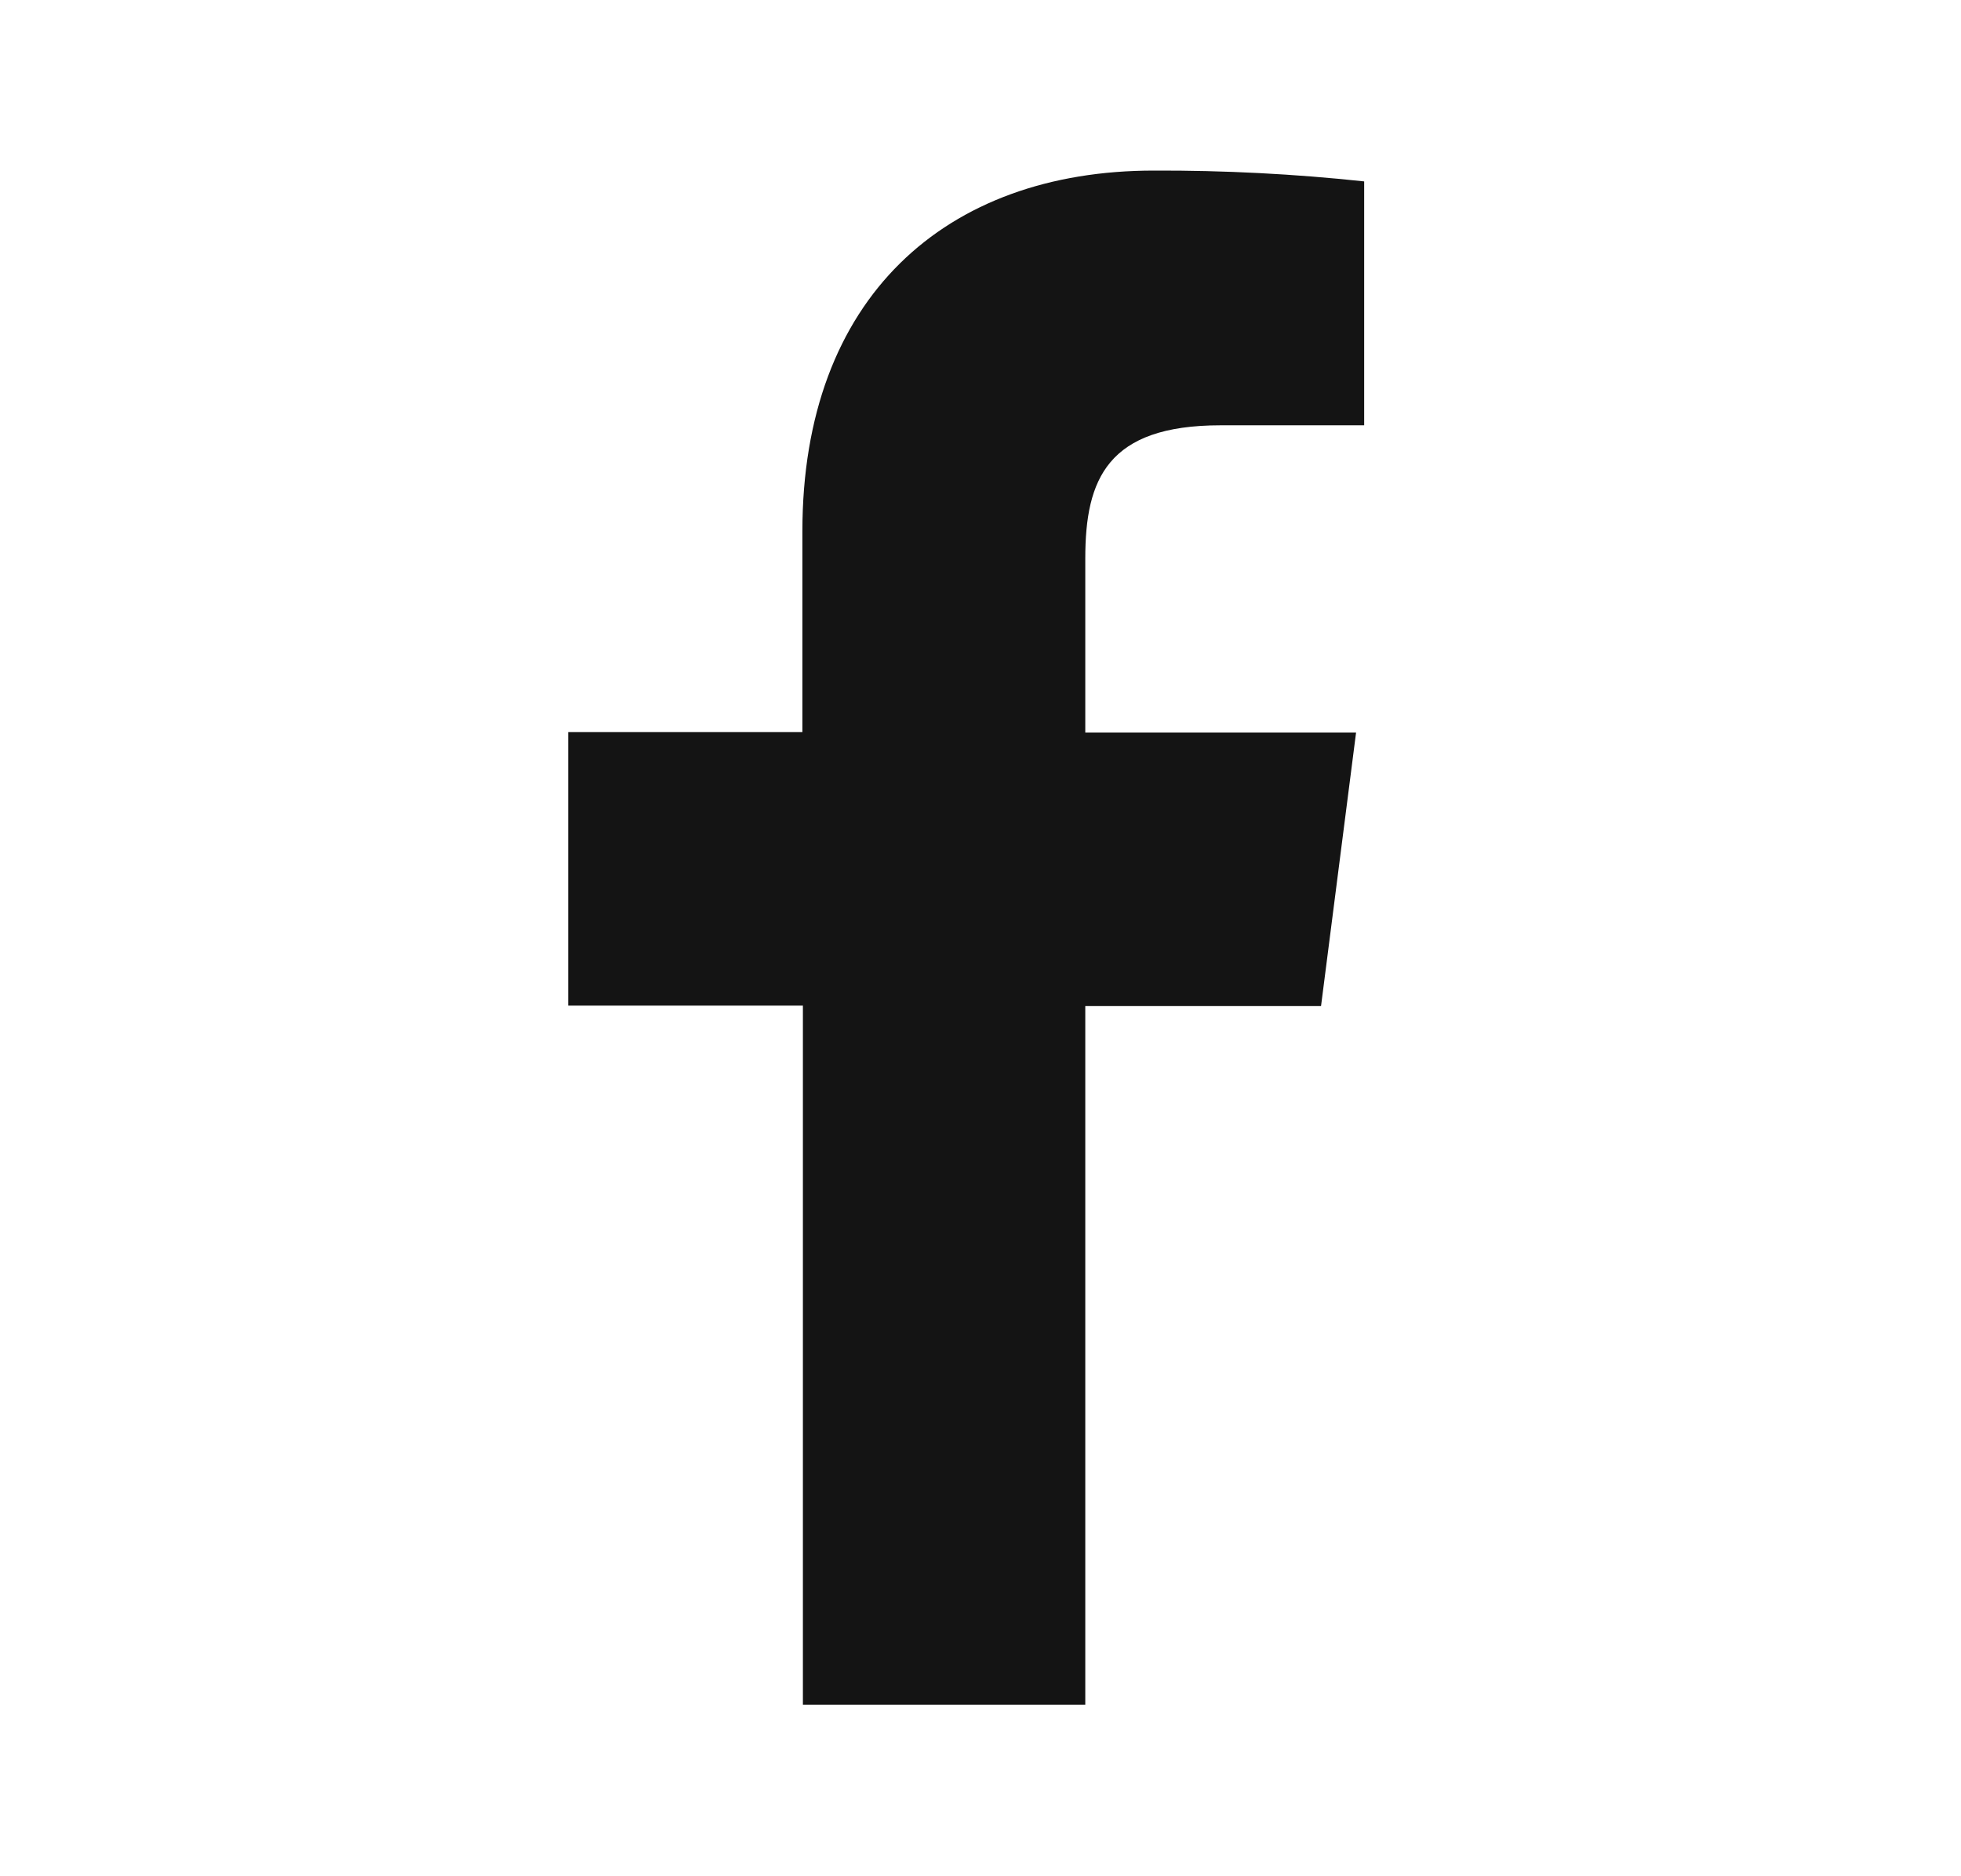
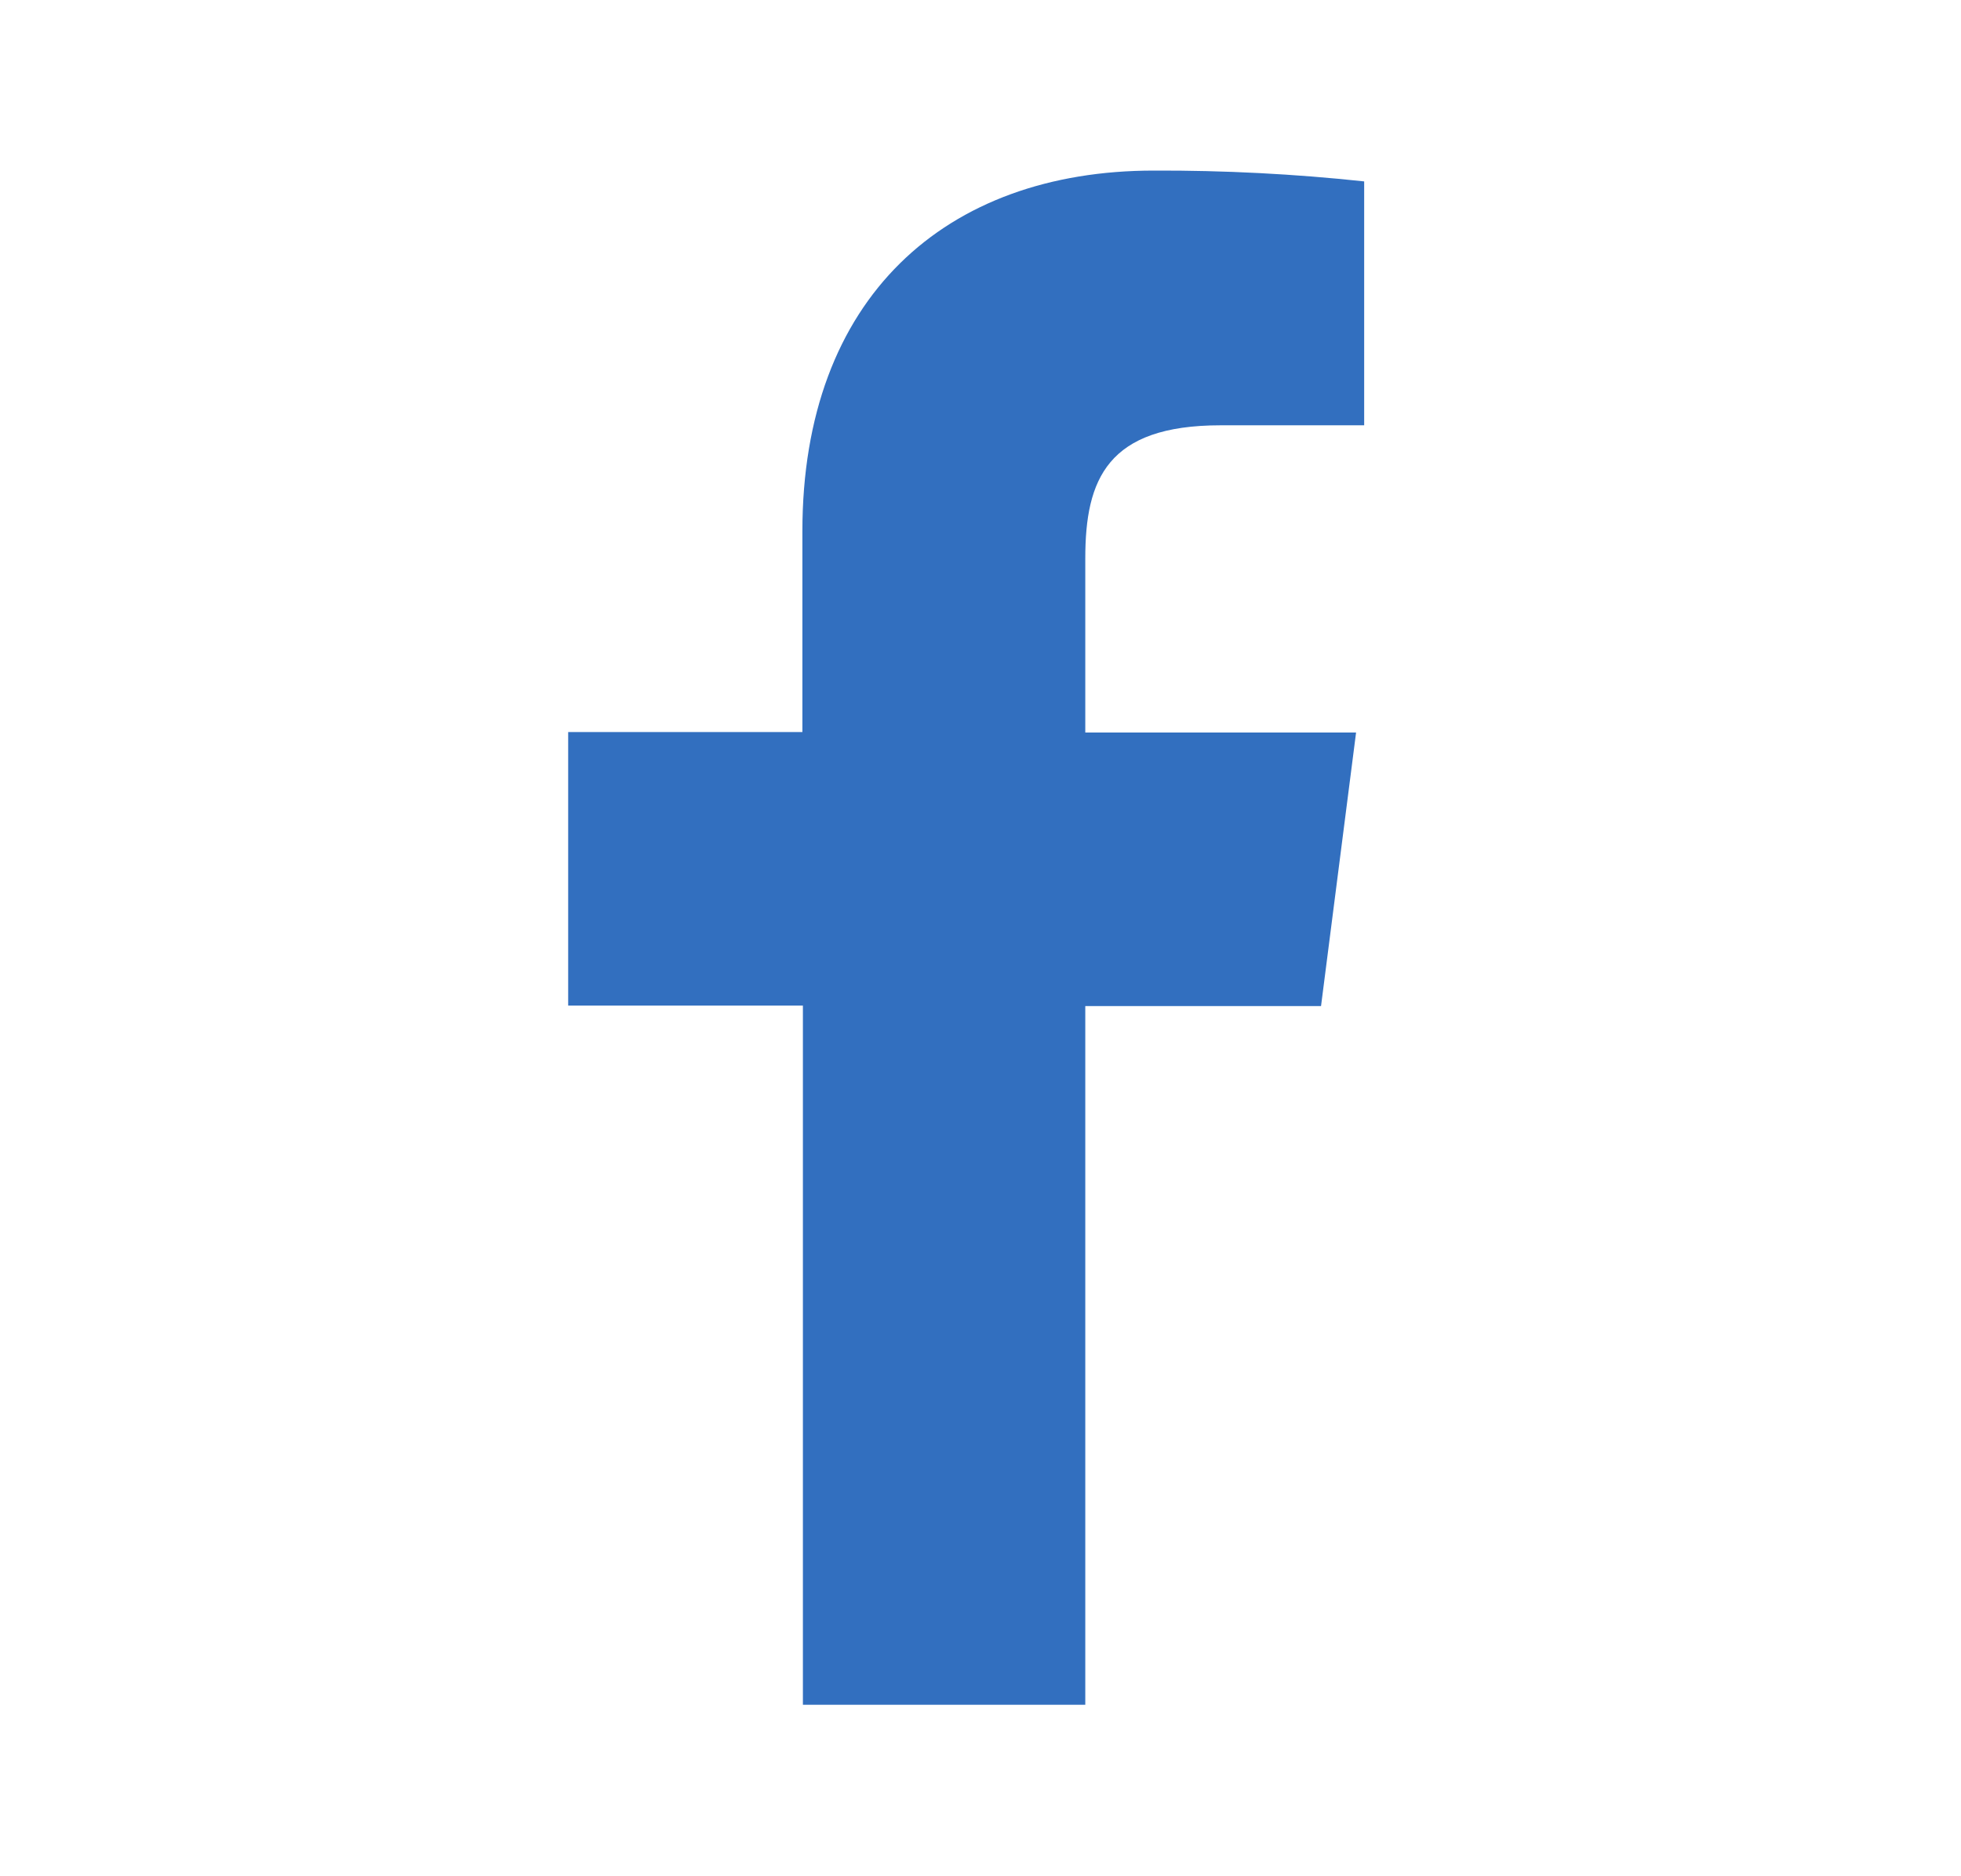
<svg xmlns="http://www.w3.org/2000/svg" width="23" height="22" viewBox="0 0 23 22" fill="none">
-   <path d="M12.729 19.998V11.802H15.494L15.905 8.593H12.729V6.549C12.729 5.623 12.987 4.989 14.316 4.989H16V2.128C15.181 2.04 14.357 1.998 13.533 2.001C11.089 2.001 9.411 3.493 9.411 6.232V8.587H6.664V11.796H9.417V19.998H12.729Z" fill="#141414" />
+   <path d="M12.729 19.998V11.802H15.494L15.905 8.593H12.729V6.549C12.729 5.623 12.987 4.989 14.316 4.989H16V2.128C15.181 2.04 14.357 1.998 13.533 2.001C11.089 2.001 9.411 3.493 9.411 6.232V8.587H6.664V11.796H9.417V19.998H12.729Z" fill="#326fbf" />
</svg>
